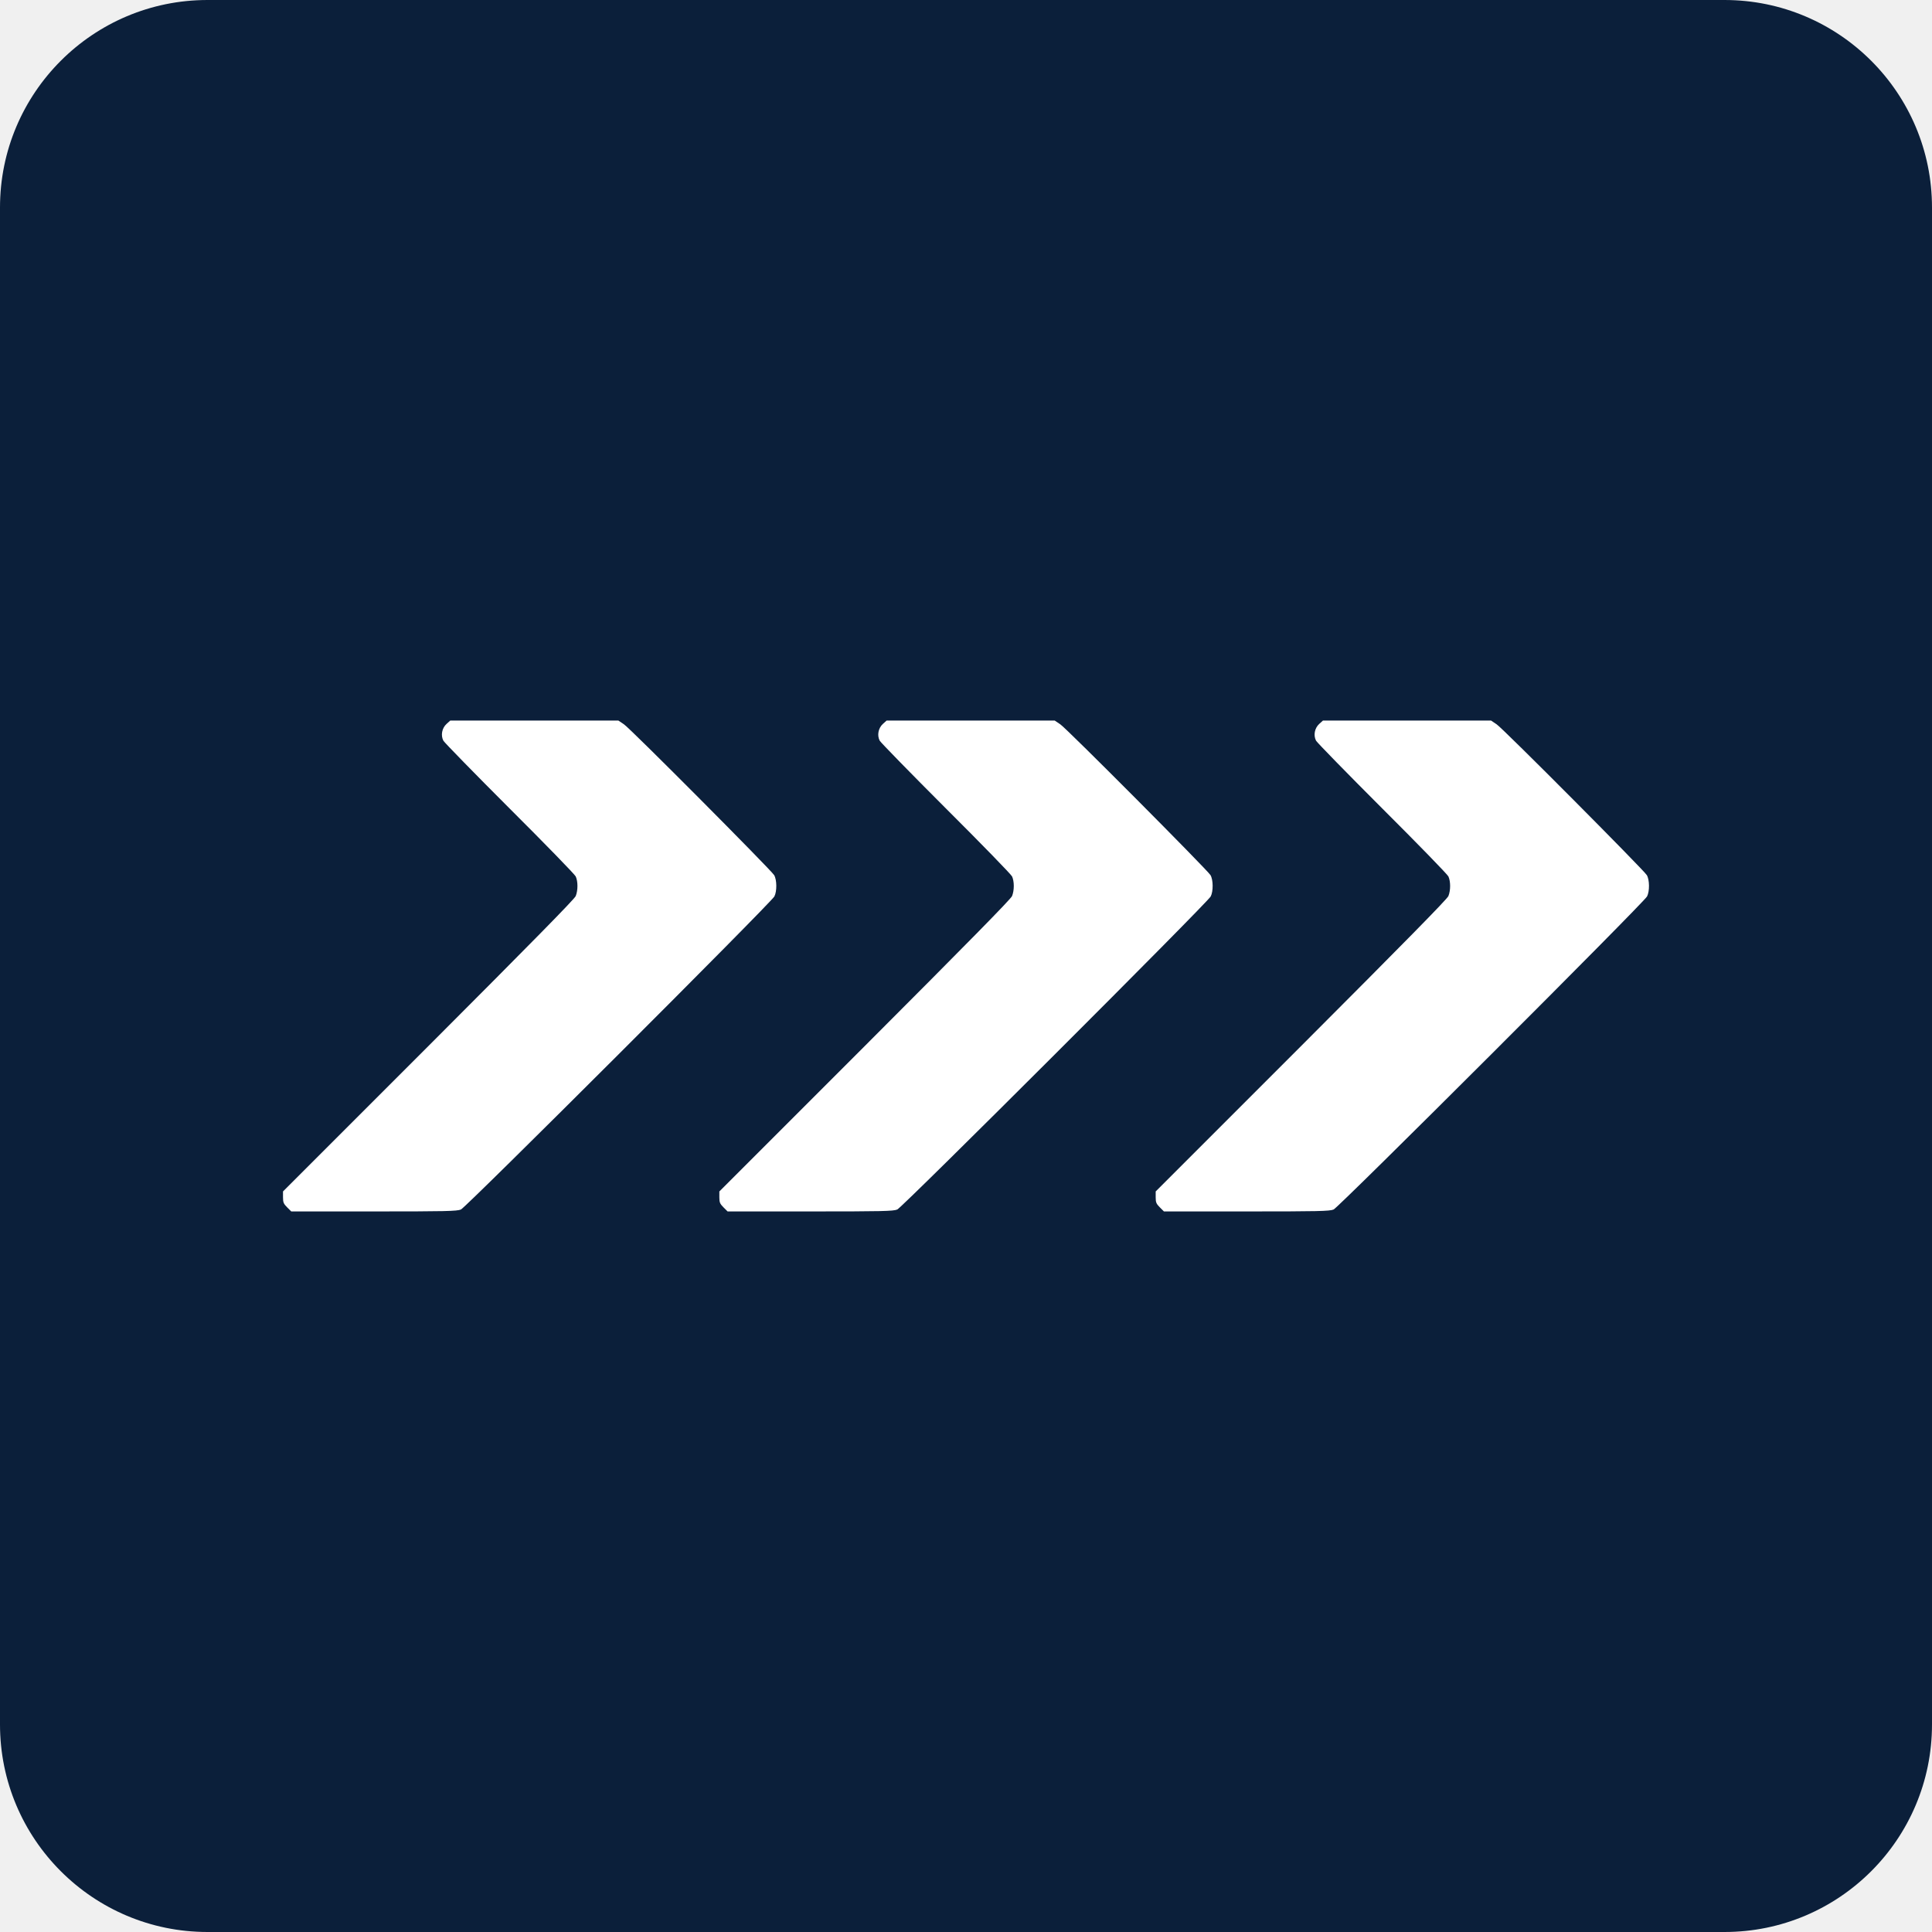
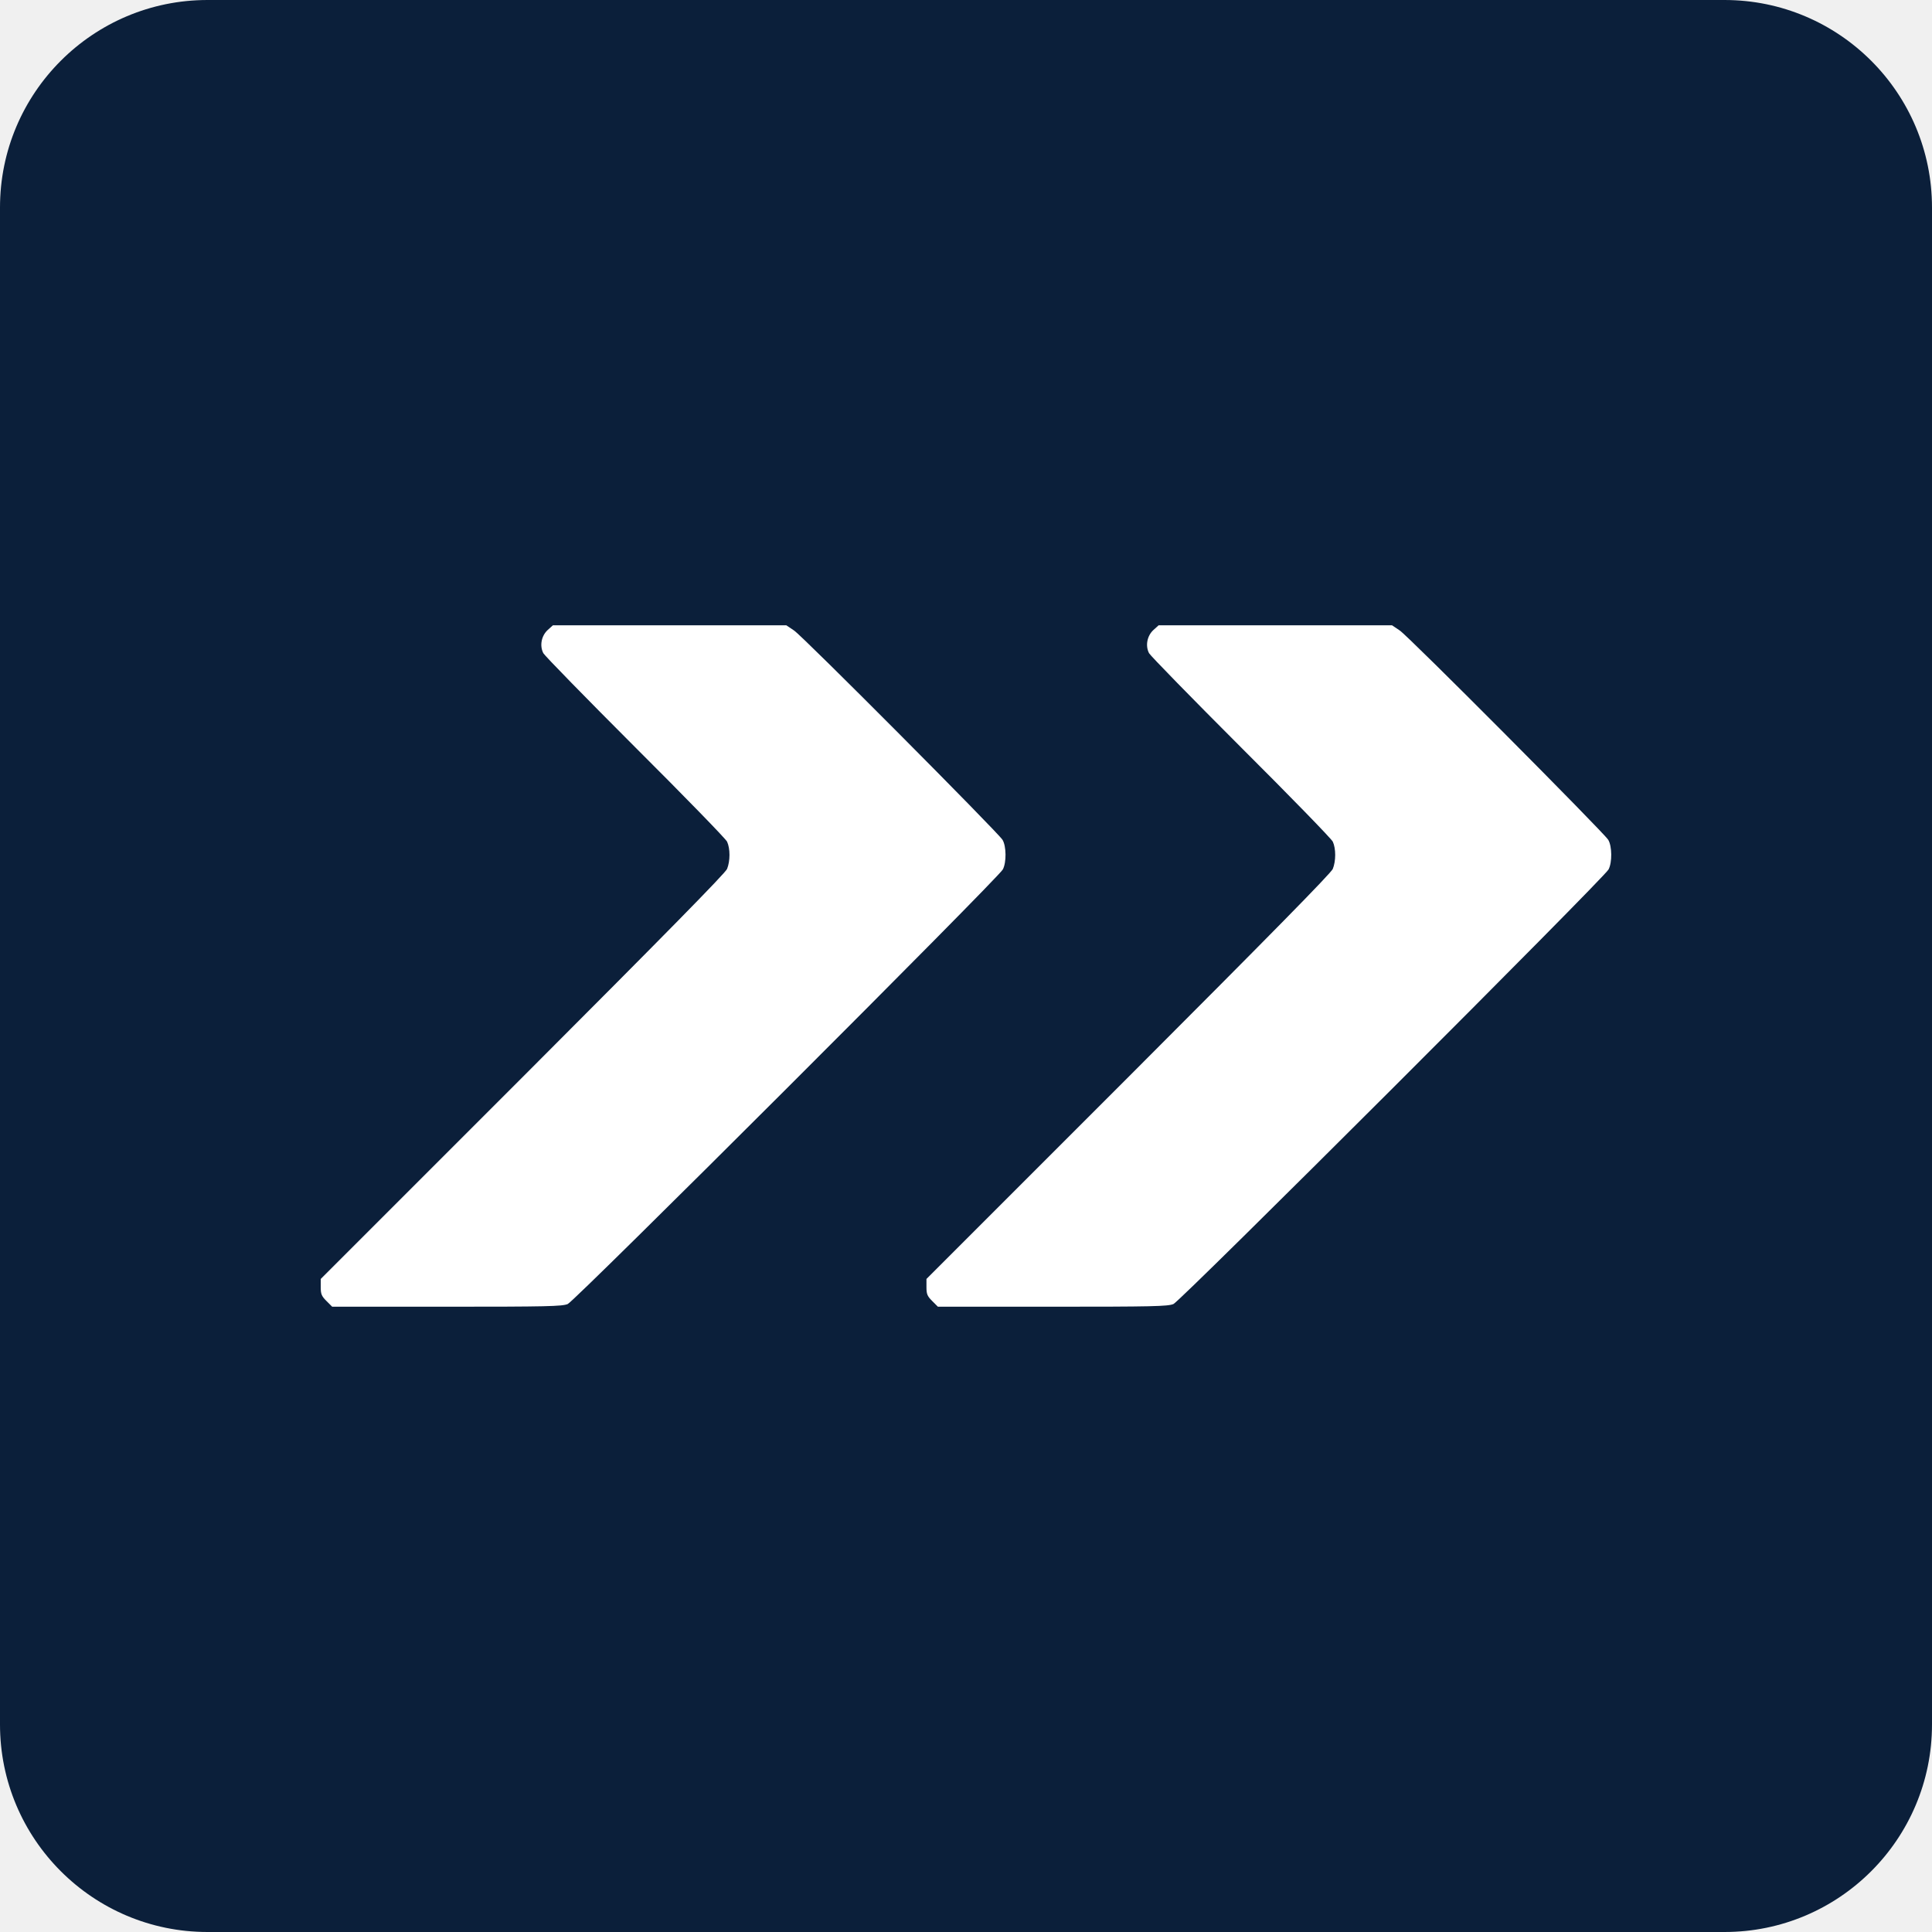
<svg xmlns="http://www.w3.org/2000/svg" viewBox="0 0 1024 1024" width="1024" height="1024">
  <rect width="1024" height="1024" rx="110" fill="#0B1F3A" />
-   <g fill="#FFFFFF" stroke="none" transform="translate(150,381.9113) scale(0.6424135)">
+   <g fill="#FFFFFF" stroke="none" transform="translate(170,331.4133) scale(0.8917862)">
    <g>
      <g transform="translate(0,405) scale(0.1,-0.1)" stroke="none">
        <path d="M1350 4023 c-39 -35 -50 -95 -27 -139 9 -16 254 -267 546 -559 292 -291 538 -544 546 -561 19 -41 19 -115 0 -162 -11 -26 -368 -389 -1215 -1237 l-1200 -1200 0 -49 c0 -41 5 -53 34 -82 l34 -34 681 0 c593 0 686 2 719 16 42 17 2560 2532 2586 2583 22 42 21 138 -2 176 -29 46 -1187 1210 -1239 1244 l-46 31 -694 0 -693 0 -30 -27z" />
      </g>
    </g>
    <g transform="translate(360,0)">
      <g transform="translate(0,405) scale(0.1,-0.1)" stroke="none">
        <path d="M1350 4023 c-39 -35 -50 -95 -27 -139 9 -16 254 -267 546 -559 292 -291 538 -544 546 -561 19 -41 19 -115 0 -162 -11 -26 -368 -389 -1215 -1237 l-1200 -1200 0 -49 c0 -41 5 -53 34 -82 l34 -34 681 0 c593 0 686 2 719 16 42 17 2560 2532 2586 2583 22 42 21 138 -2 176 -29 46 -1187 1210 -1239 1244 l-46 31 -694 0 -693 0 -30 -27z" />
      </g>
    </g>
-     <g transform="translate(720,0)">
-       <g transform="translate(0,405) scale(0.1,-0.1)" stroke="none">
-         <path d="M1350 4023 c-39 -35 -50 -95 -27 -139 9 -16 254 -267 546 -559 292 -291 538 -544 546 -561 19 -41 19 -115 0 -162 -11 -26 -368 -389 -1215 -1237 l-1200 -1200 0 -49 c0 -41 5 -53 34 -82 l34 -34 681 0 c593 0 686 2 719 16 42 17 2560 2532 2586 2583 22 42 21 138 -2 176 -29 46 -1187 1210 -1239 1244 l-46 31 -694 0 -693 0 -30 -27z" />
-       </g>
-     </g>
  </g>
</svg>
